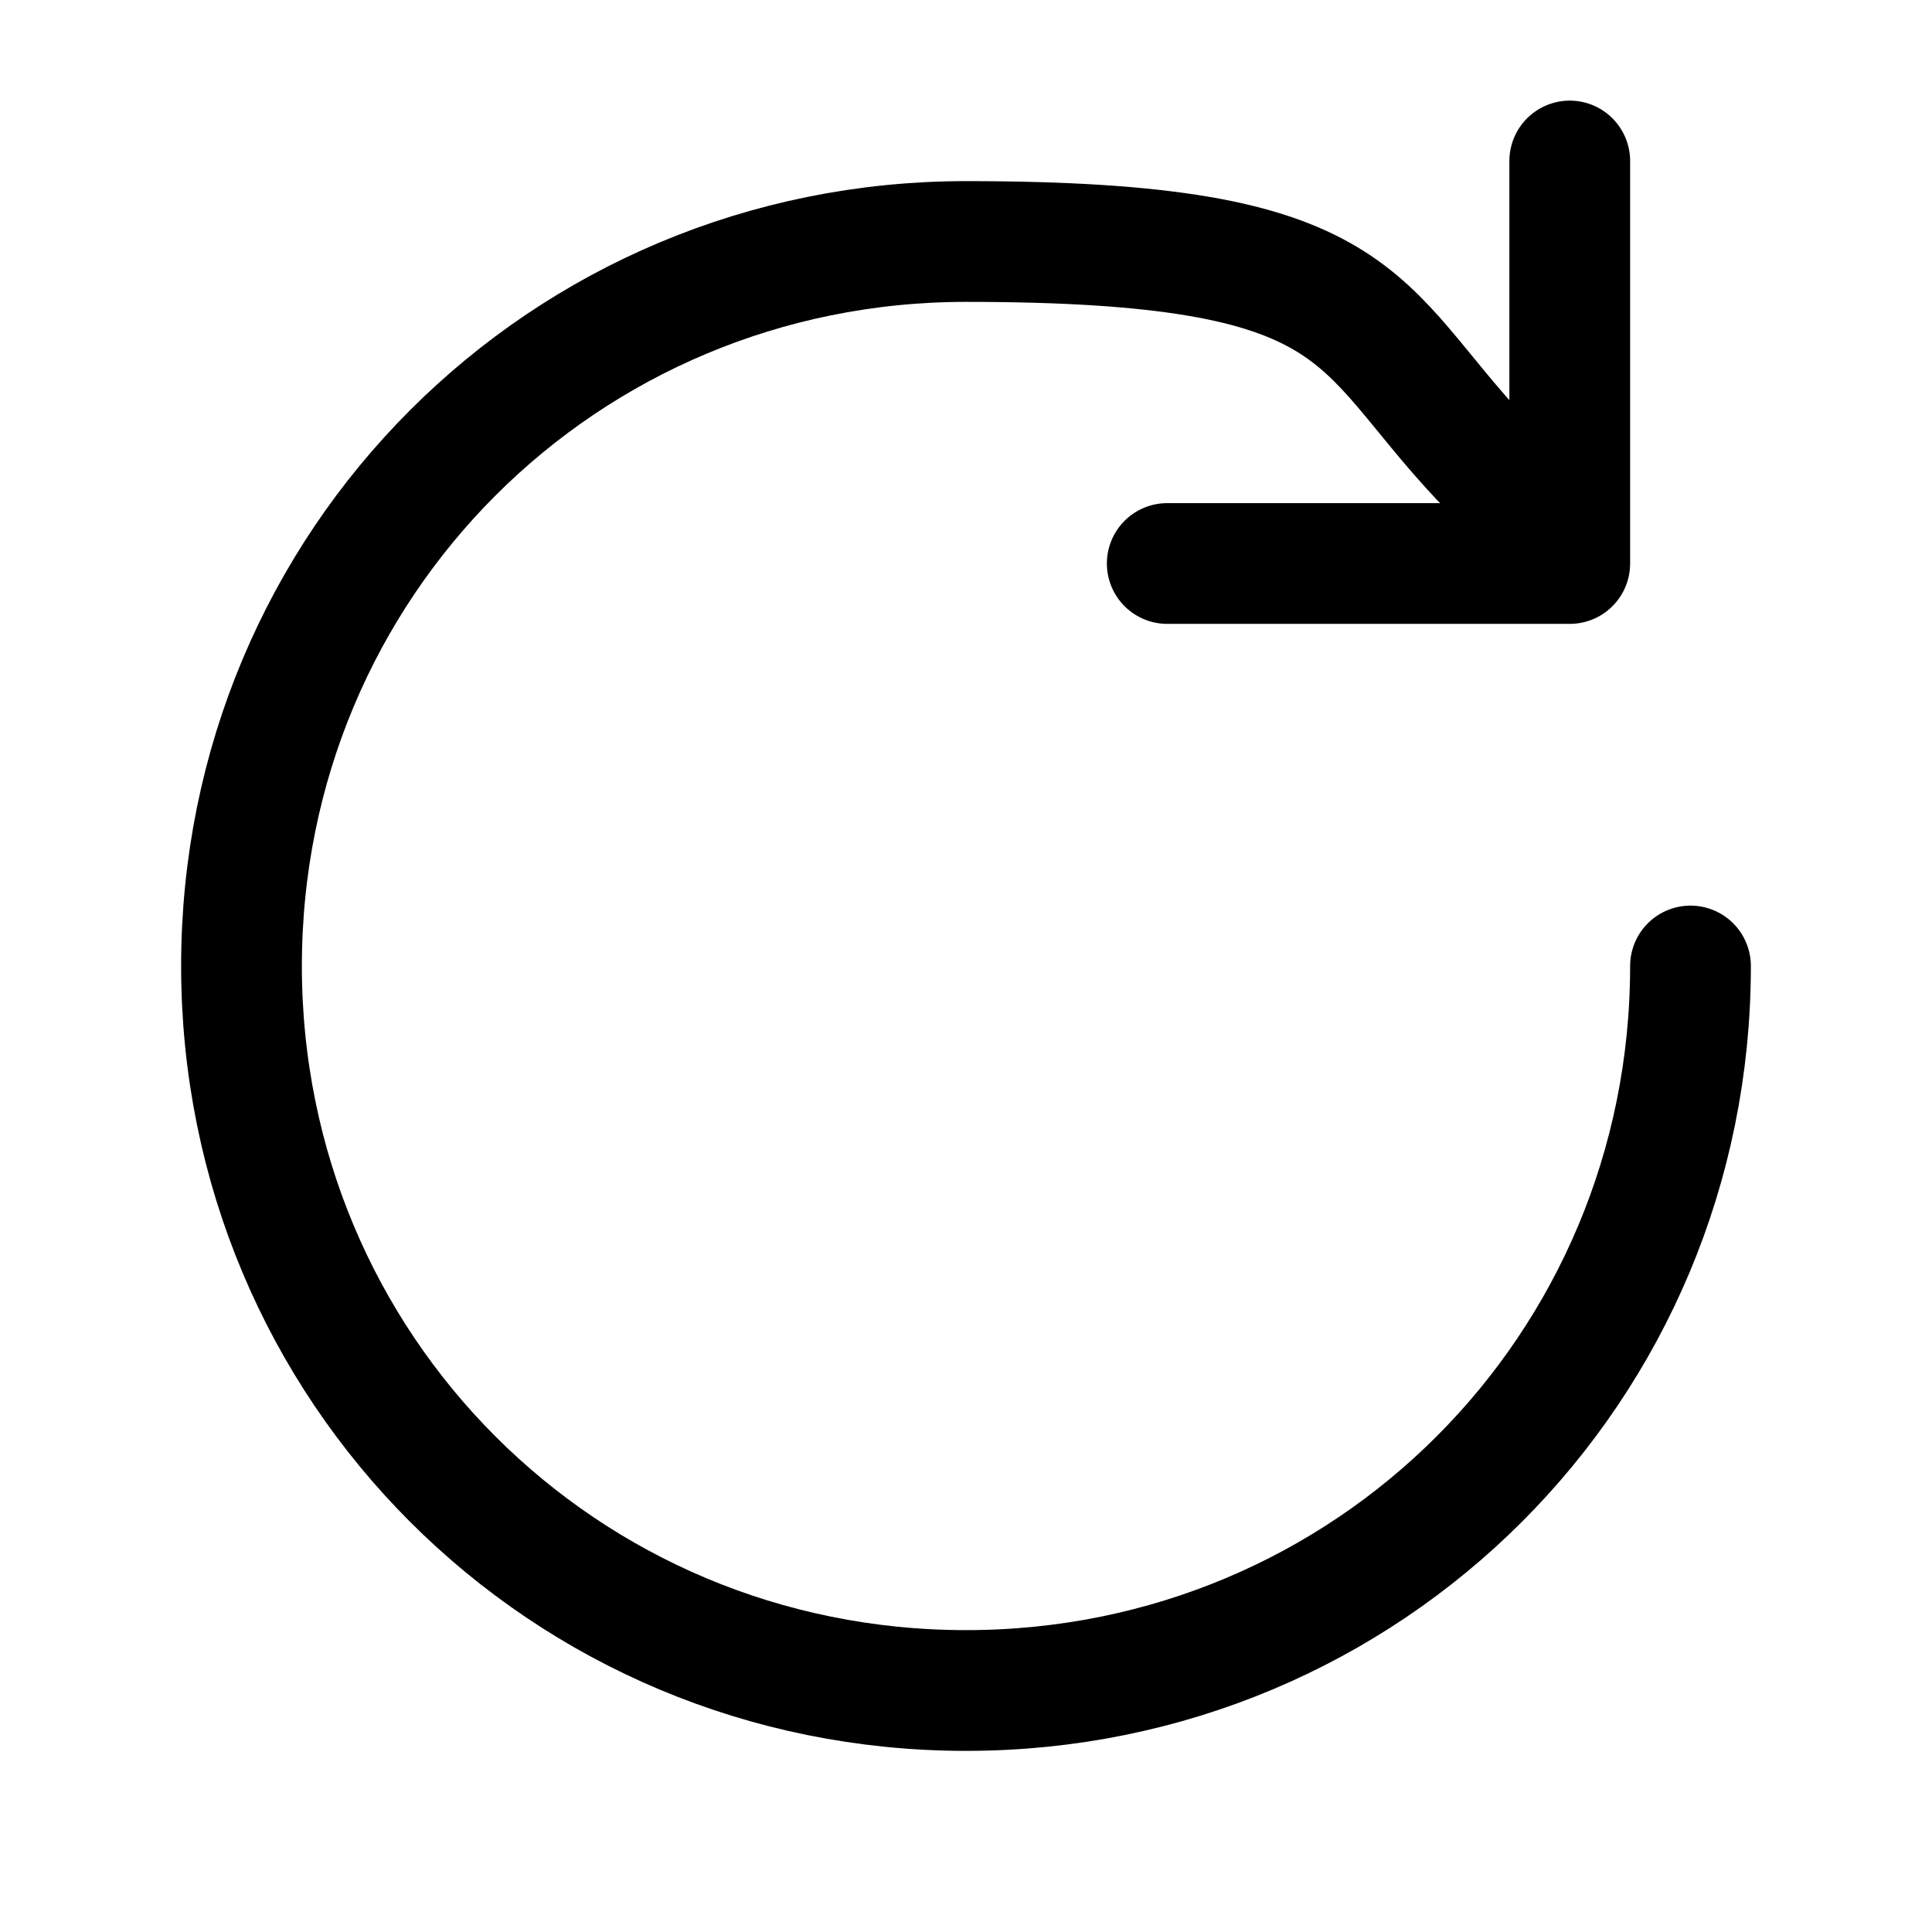
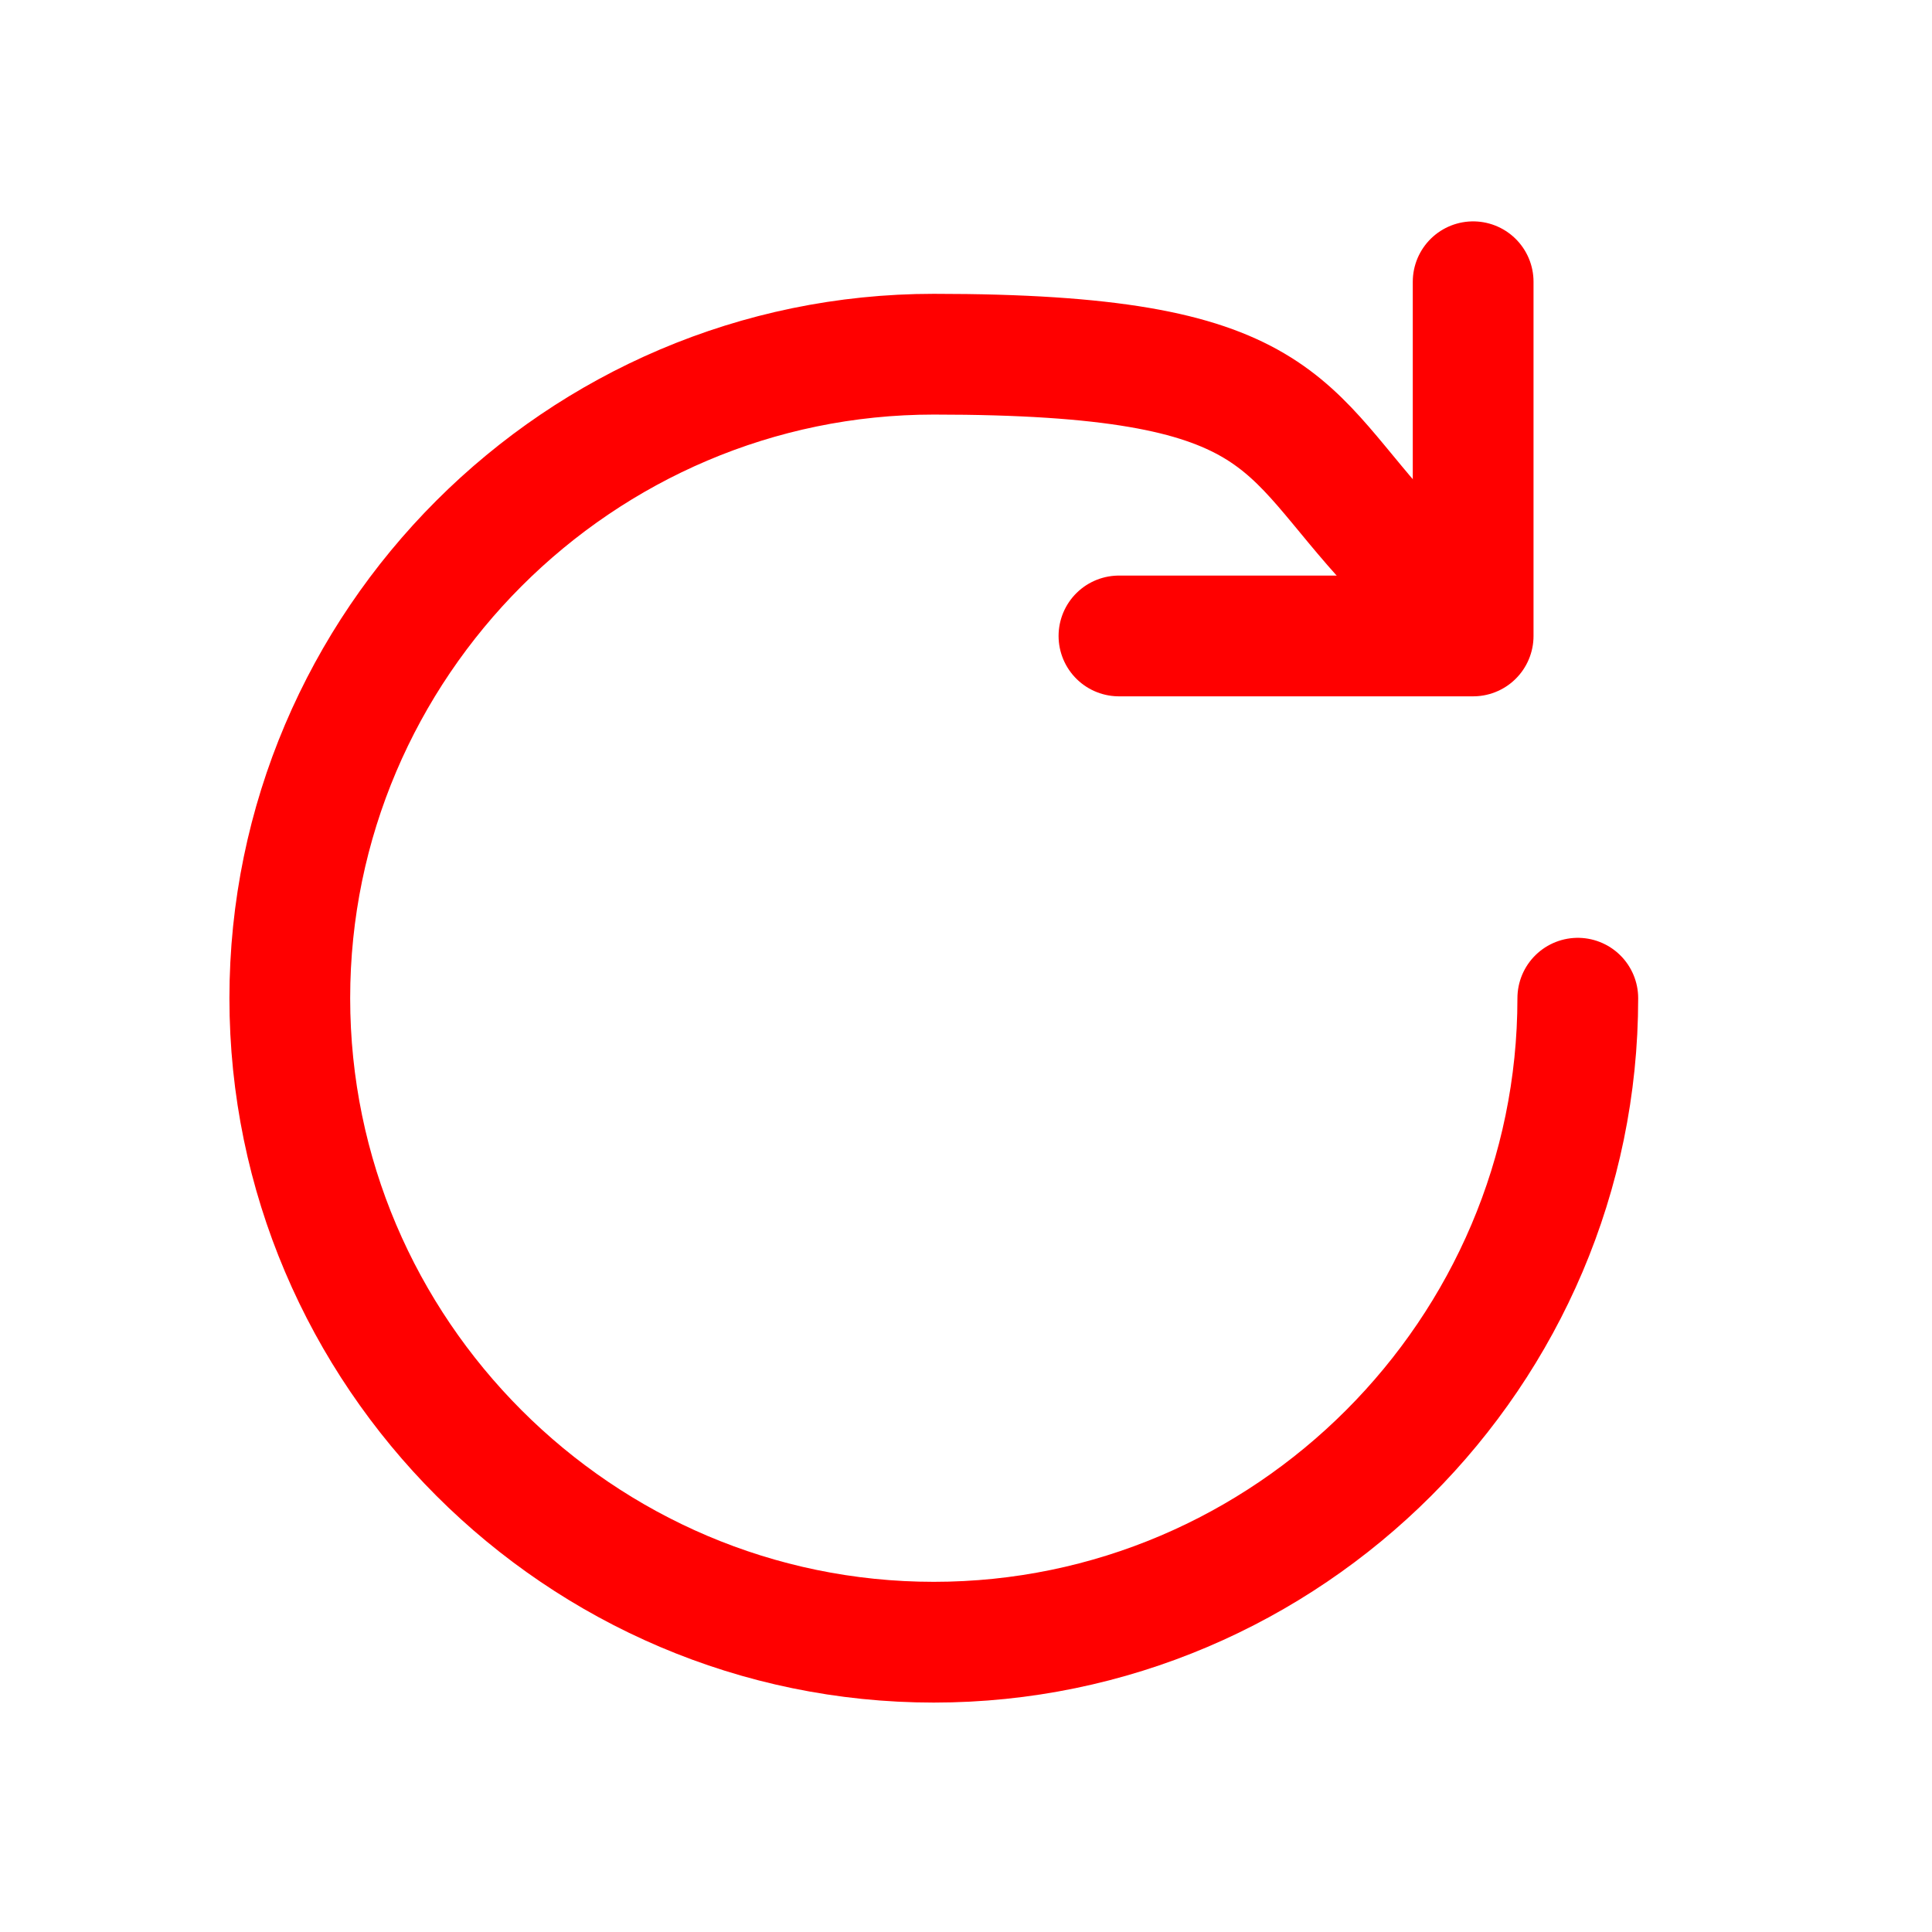
- <svg xmlns="http://www.w3.org/2000/svg" height="24" viewBox="0 0 24 24" width="24">
-   <g fill="none" stroke="#000" stroke-linecap="round" stroke-linejoin="round" stroke-width="1.5">
-     <path d="m21 12c0 5-4 9-9 9s-9-4-9-9 4-9 9-9 4.8 1 6.4 2.7" />
-     <path d="m19.5 2v5h-5" />
-   </g>
+ <svg xmlns="http://www.w3.org/2000/svg" id="Ebene_1" width="24" height="24" version="1.1" viewBox="0 0 24 24">
+   <path d="M19.6,12.4c0,4.4-3.6,8-8,8S3.6,16.8,3.6,12.4s3.6-8,8-8,4.3.9,5.7,2.4" fill="none" stroke="red" stroke-linecap="round" stroke-linejoin="round" stroke-width="1.5" />
+   <polyline points="18.3 3.5 18.3 7.9 13.9 7.9" fill="none" stroke="red" stroke-linecap="round" stroke-linejoin="round" stroke-width="1.5" />
</svg>
